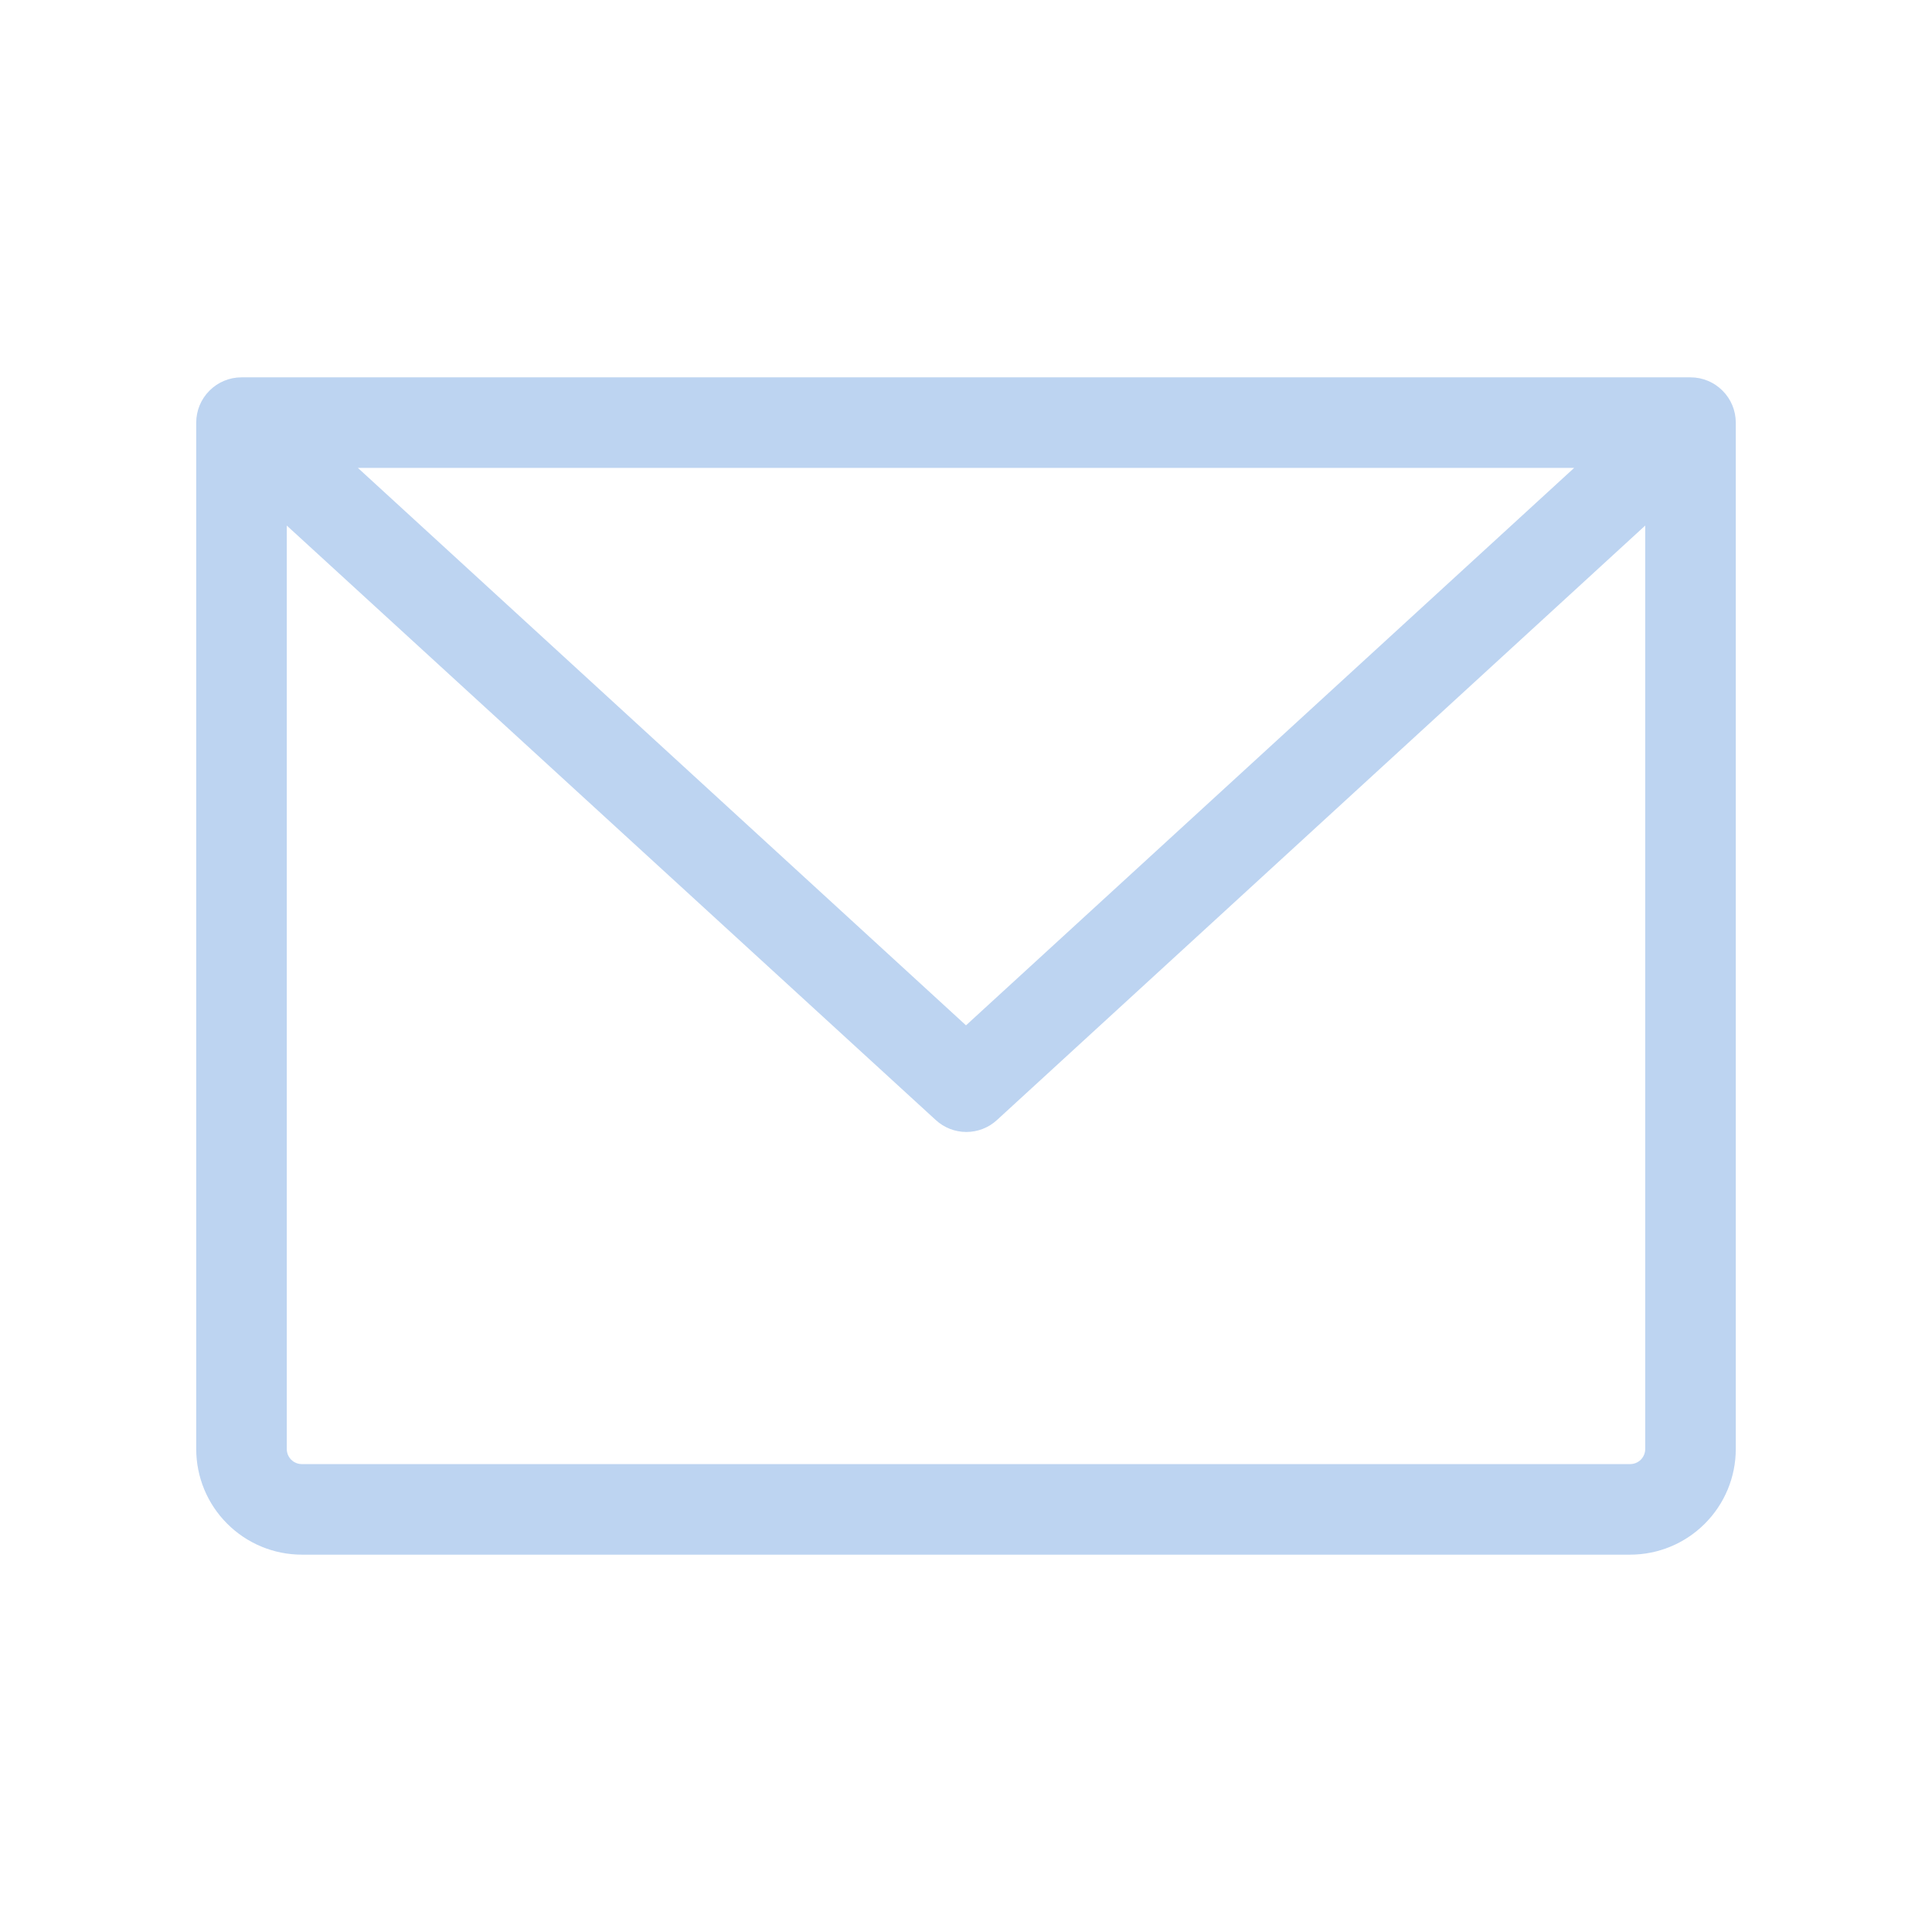
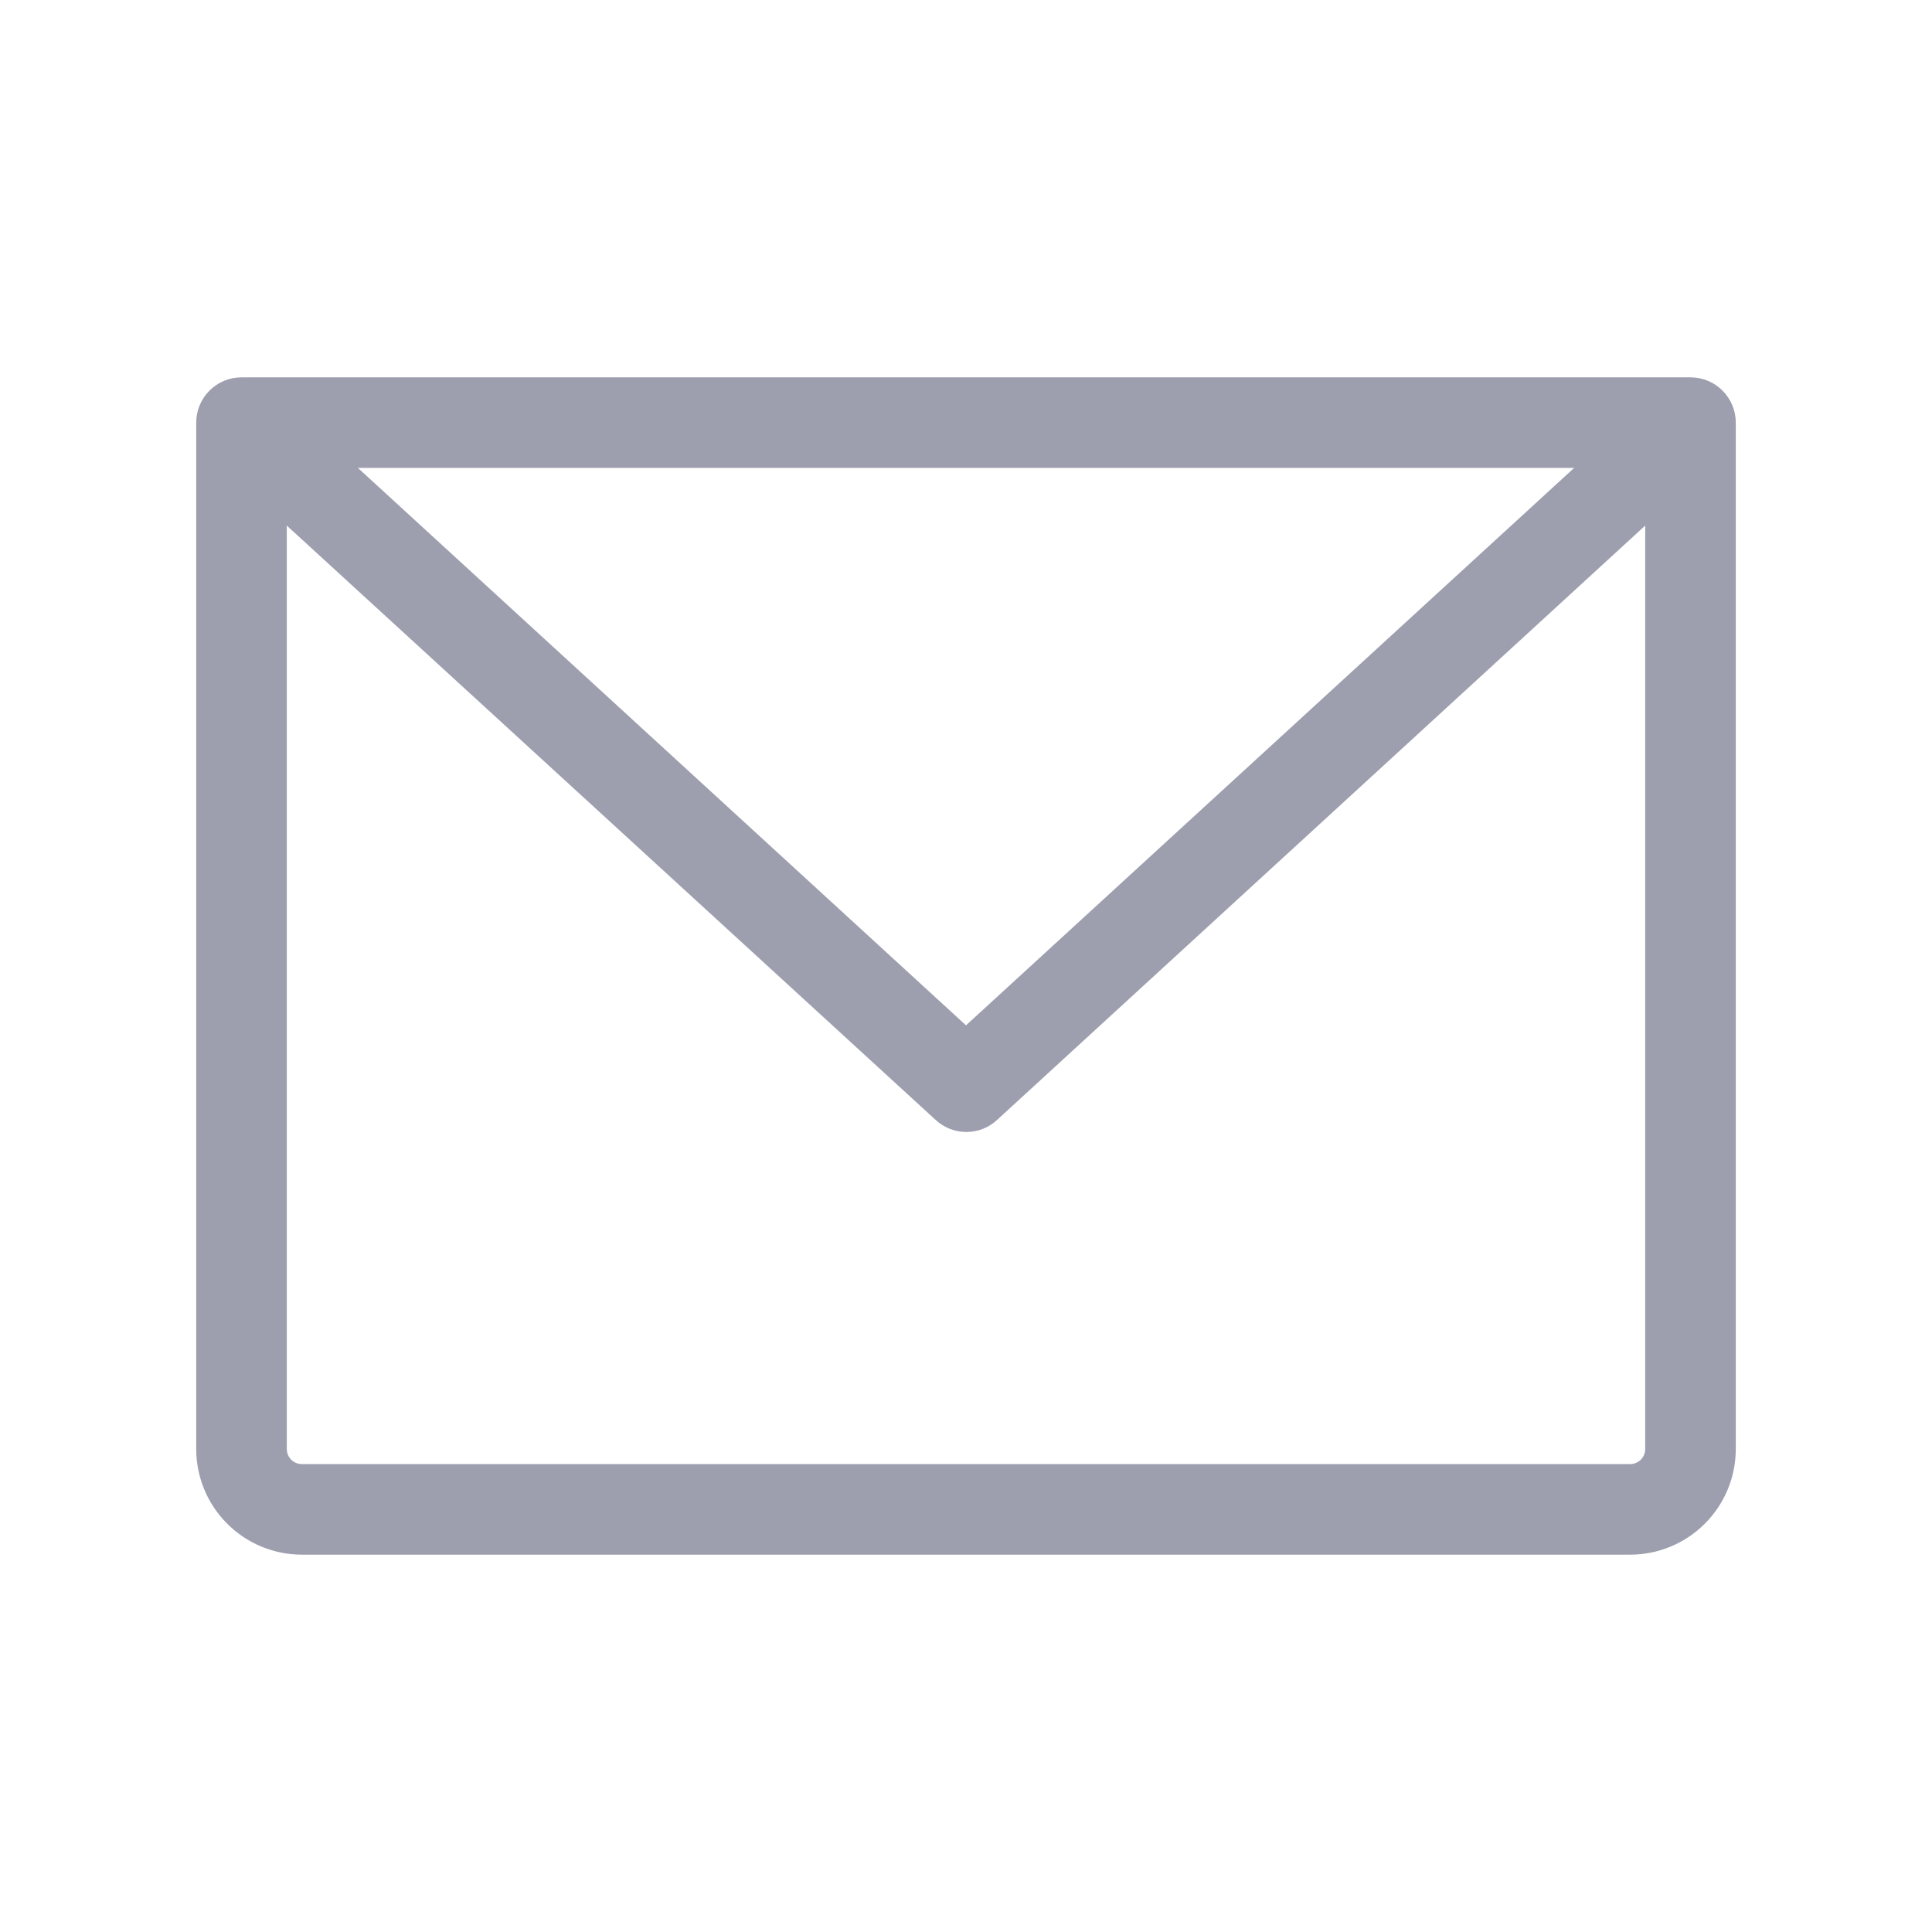
- <svg xmlns="http://www.w3.org/2000/svg" width="32" height="32" viewBox="0 0 32 32" fill="none">
-   <path d="M28 6.25H4C3.801 6.25 3.61 6.329 3.47 6.47C3.329 6.61 3.25 6.801 3.25 7V24C3.25 24.464 3.434 24.909 3.763 25.237C4.091 25.566 4.536 25.75 5 25.75H27C27.464 25.75 27.909 25.566 28.237 25.237C28.566 24.909 28.75 24.464 28.75 24V7C28.75 6.801 28.671 6.61 28.53 6.47C28.39 6.329 28.199 6.25 28 6.25ZM26.073 7.75L16 16.983L5.928 7.75H26.073ZM27 24.25H5C4.934 24.25 4.87 24.224 4.823 24.177C4.776 24.13 4.75 24.066 4.75 24V8.705L15.5 18.552C15.638 18.679 15.819 18.749 16.006 18.749C16.194 18.749 16.374 18.679 16.512 18.552L27.25 8.705V24C27.25 24.066 27.224 24.13 27.177 24.177C27.13 24.224 27.066 24.25 27 24.25Z" fill="#B6CFF0" fill-opacity="0.9" />
+ <svg xmlns="http://www.w3.org/2000/svg" width="32" height="32" viewBox="0 0 32 32" fill="currentColor">
+   <path d="M28 6.25H4C3.801 6.25 3.61 6.329 3.47 6.47C3.329 6.61 3.25 6.801 3.25 7V24C3.25 24.464 3.434 24.909 3.763 25.237C4.091 25.566 4.536 25.75 5 25.75H27C27.464 25.75 27.909 25.566 28.237 25.237C28.566 24.909 28.75 24.464 28.75 24V7C28.75 6.801 28.671 6.61 28.53 6.47C28.39 6.329 28.199 6.25 28 6.25ZM26.073 7.75L16 16.983L5.928 7.75H26.073ZM27 24.25H5C4.934 24.25 4.87 24.224 4.823 24.177C4.776 24.13 4.75 24.066 4.75 24V8.705L15.5 18.552C15.638 18.679 15.819 18.749 16.006 18.749C16.194 18.749 16.374 18.679 16.512 18.552L27.25 8.705V24C27.25 24.066 27.224 24.13 27.177 24.177C27.13 24.224 27.066 24.25 27 24.25Z" fill="#9394a5" fill-opacity="0.9" />
</svg>
